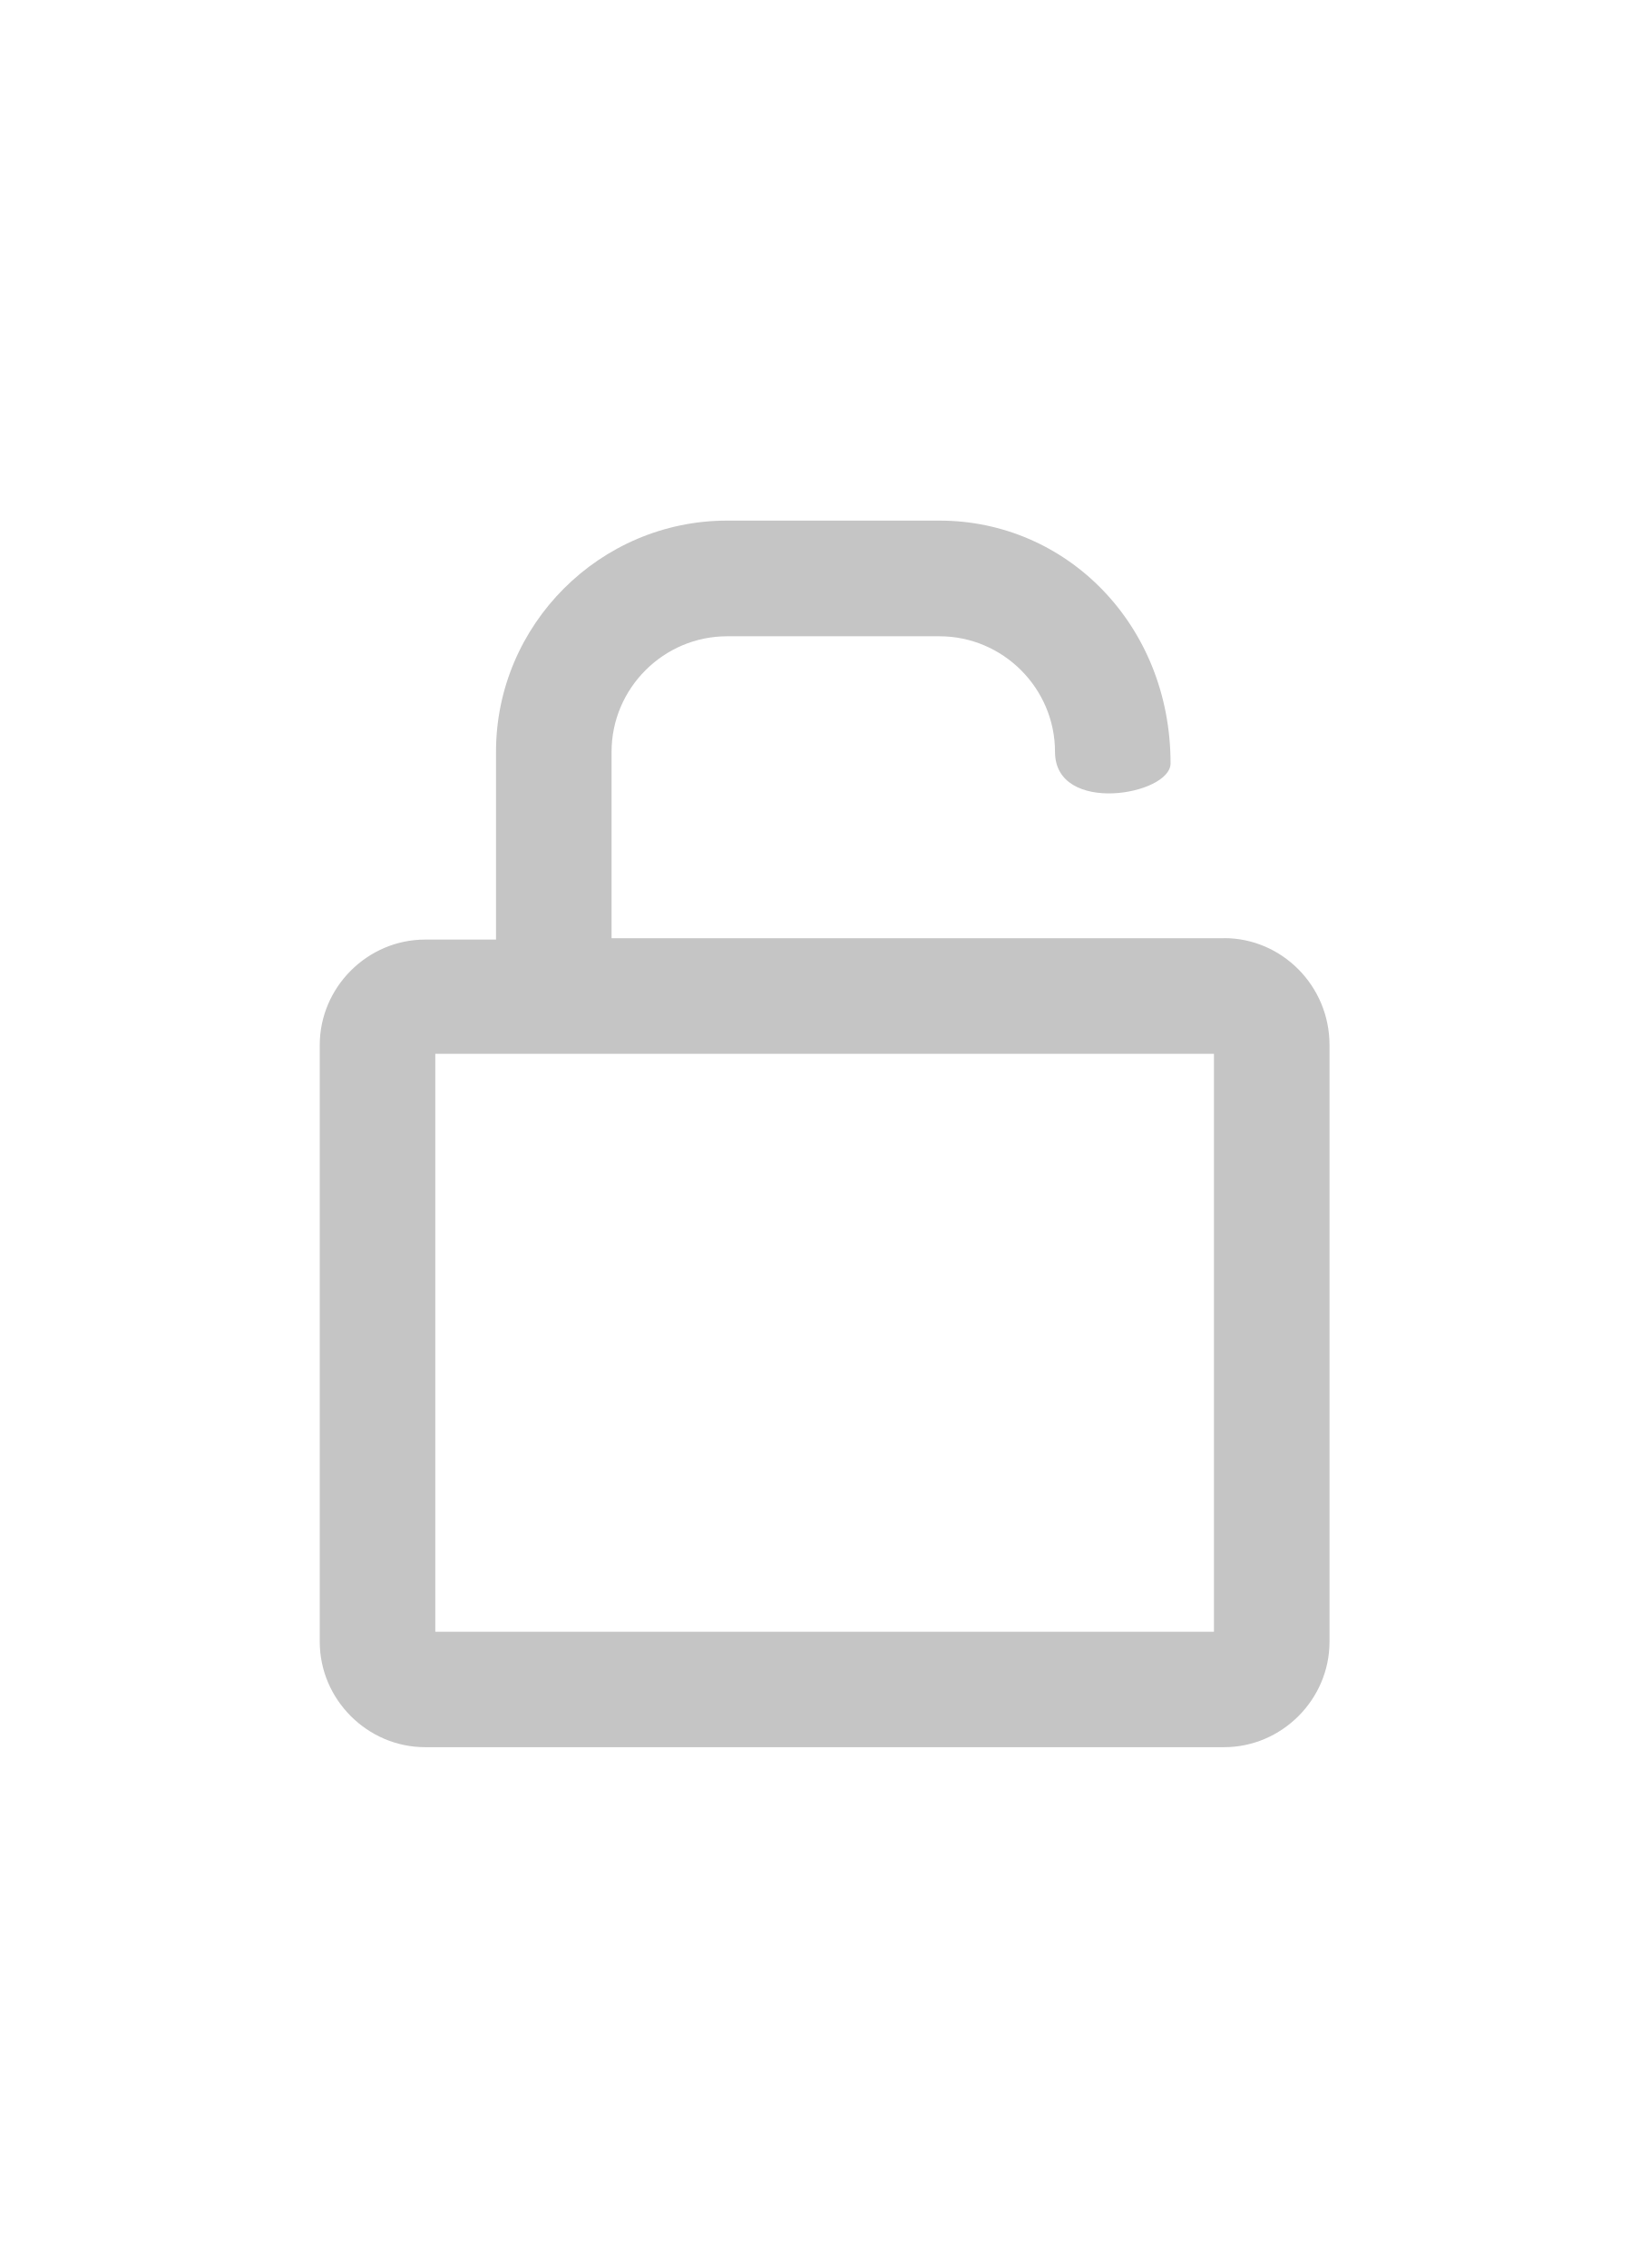
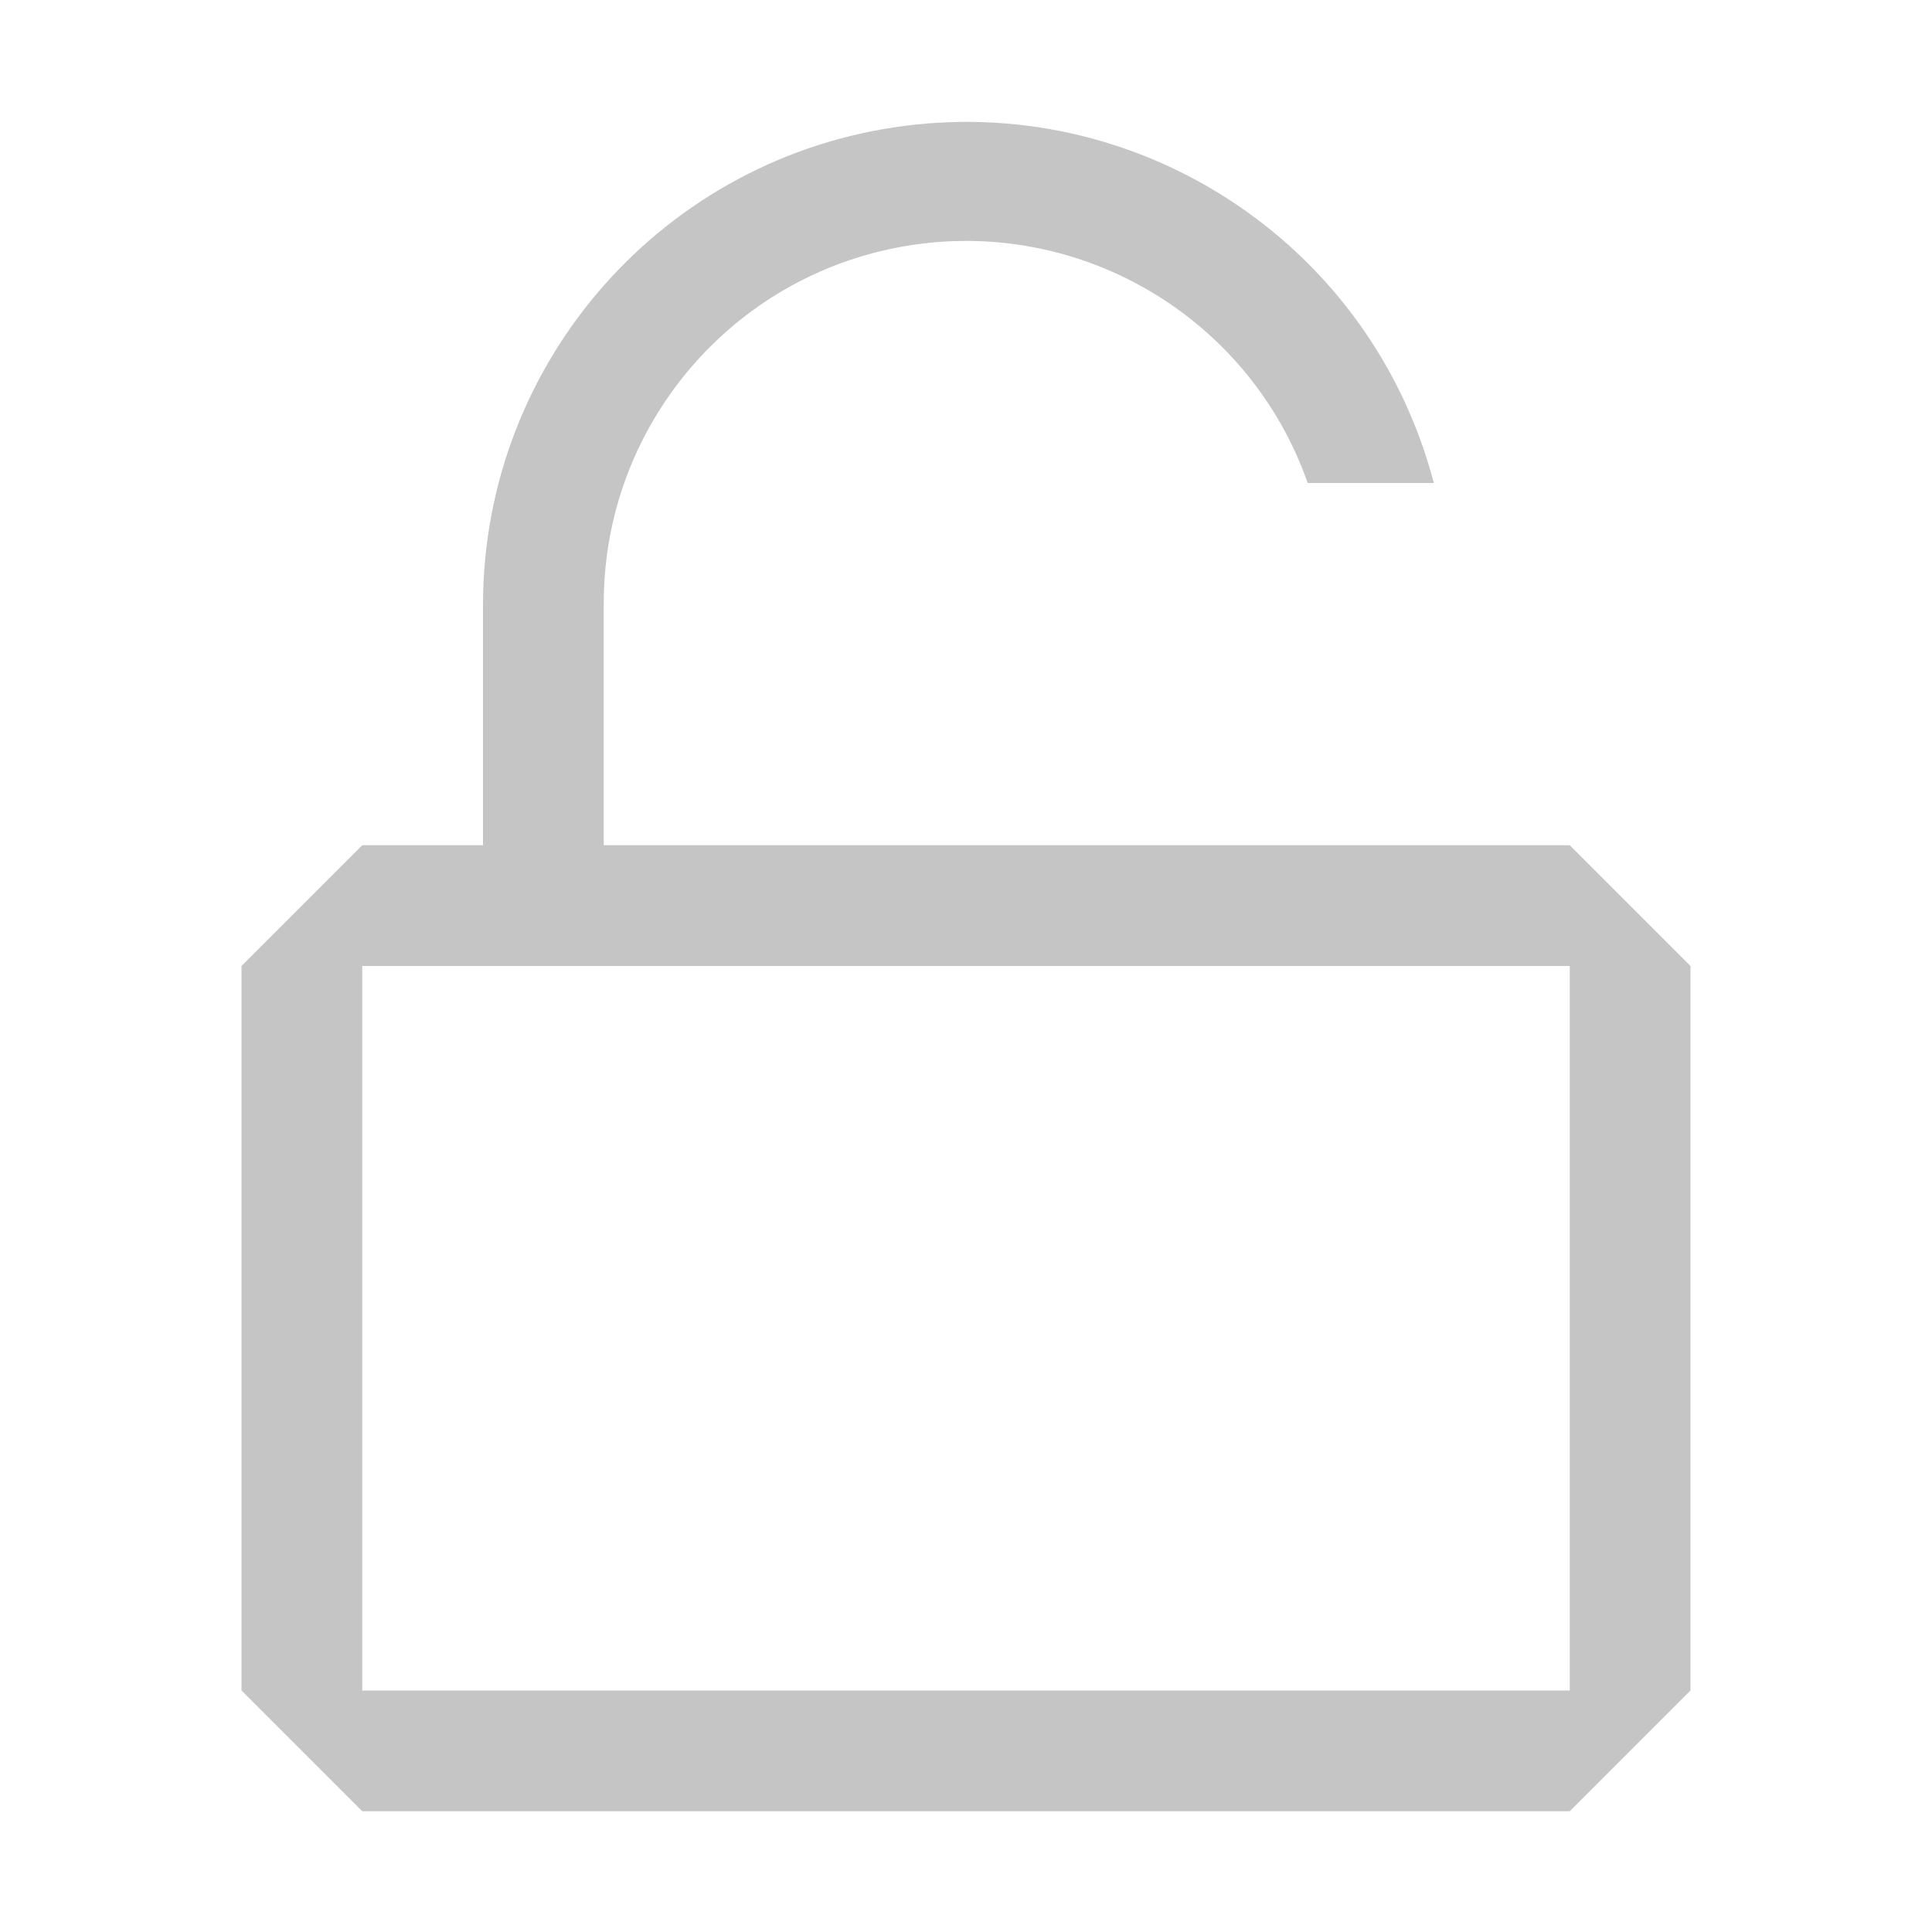
- <svg xmlns="http://www.w3.org/2000/svg" viewBox="0 0 16 22">
-   <path fill="#C5C5C5" d="m11.875,9.101l-5.942,0c0,-0.014 0,-0.014 0,-0.028l0,-1.78c0,-0.617 0.505,-1.121 1.121,-1.121l2.06,0c0.617,0 1.121,0.505 1.121,1.121s1.121,0.42 1.121,0.112c0,-1.345 -1.009,-2.355 -2.242,-2.355l-2.06,0c-1.233,0 -2.242,1.009 -2.242,2.242l0,1.794c0,0.014 0,0.014 0,0.028l-0.687,0c-0.561,0 -1.023,0.463 -1.023,1.023l0,5.788c0,0.561 0.463,1.023 1.023,1.023l7.75,0c0.561,0 1.023,-0.463 1.023,-1.023l0,-5.788c0,-0.575 -0.463,-1.037 -1.023,-1.037zm-0.098,6.727l-7.554,0l0,-5.606l7.554,0l0,5.606z" />
+ <svg xmlns="http://www.w3.org/2000/svg" width="16" height="16" fill="none" viewBox="0 0 16 16">
+   <path fill="#C5C5C5" fill-rule="evenodd" d="M5 7V5a3 3 0 0 1 5.83-1h1.044A4.002 4.002 0 0 0 4 5v2H3L2 8v6l1 1h10l1-1V8l-1-1H5zm6 1h2v6H3V8h8z" clip-rule="evenodd" />
</svg>
